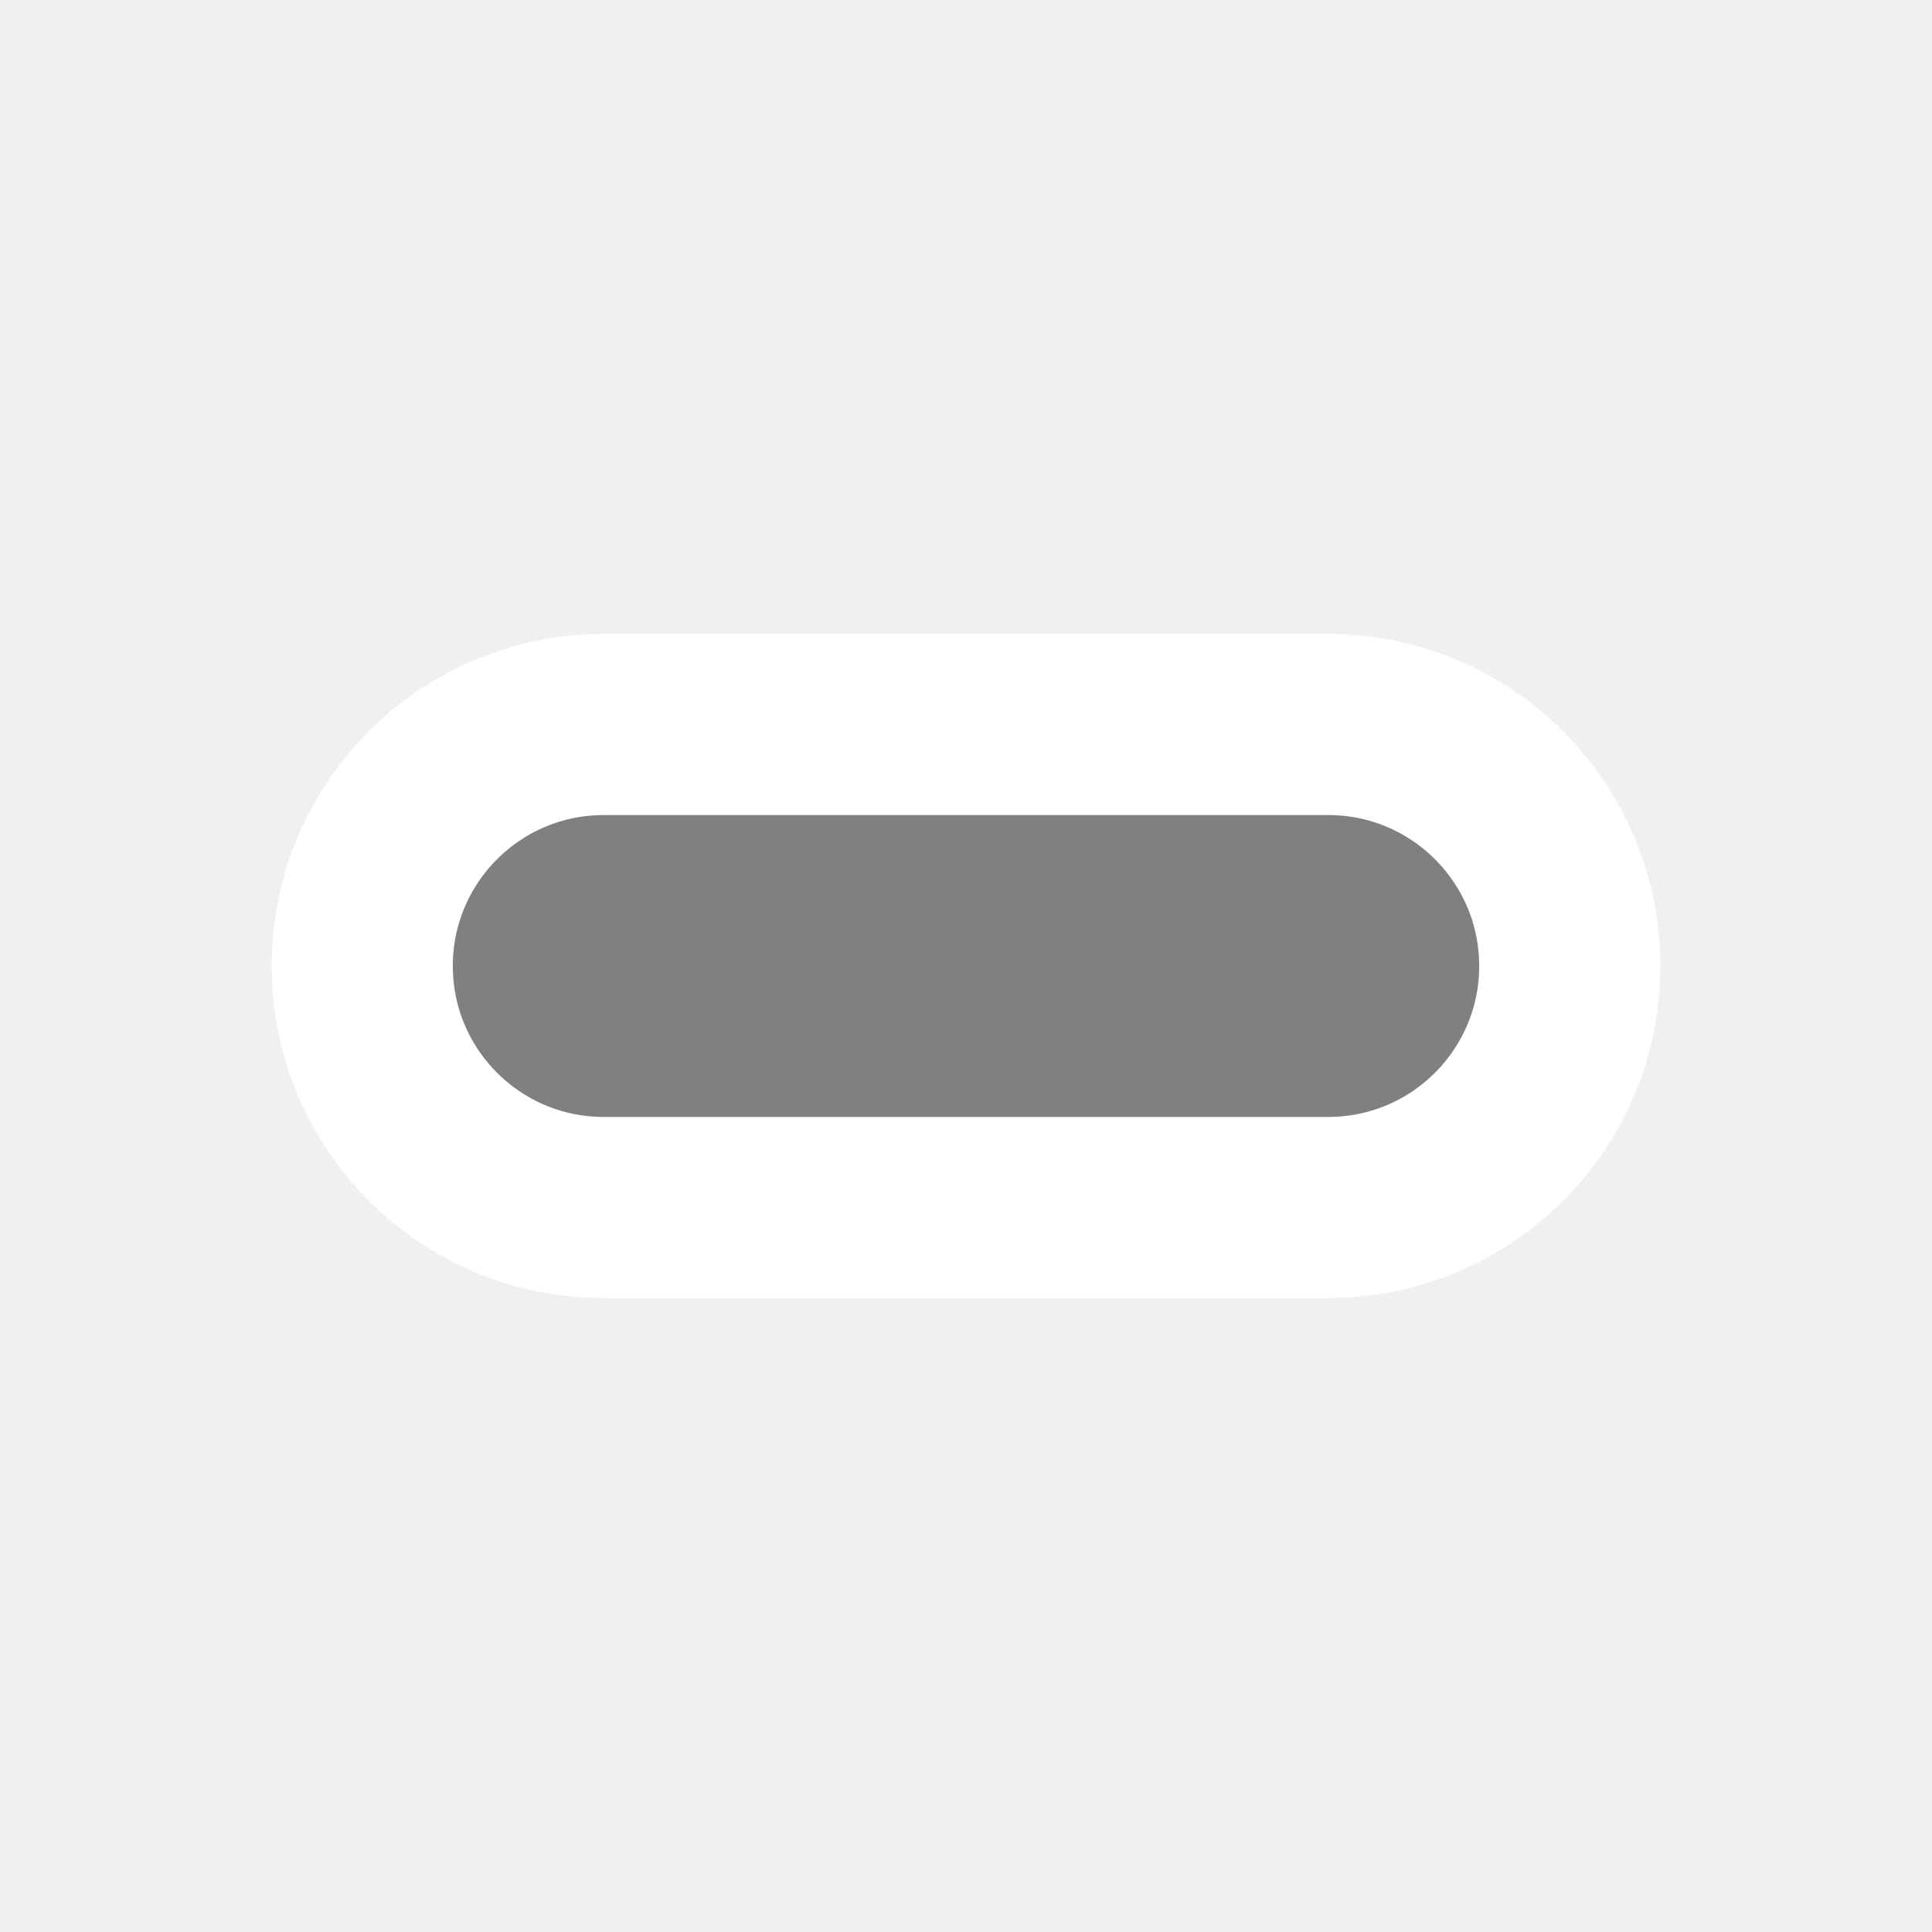
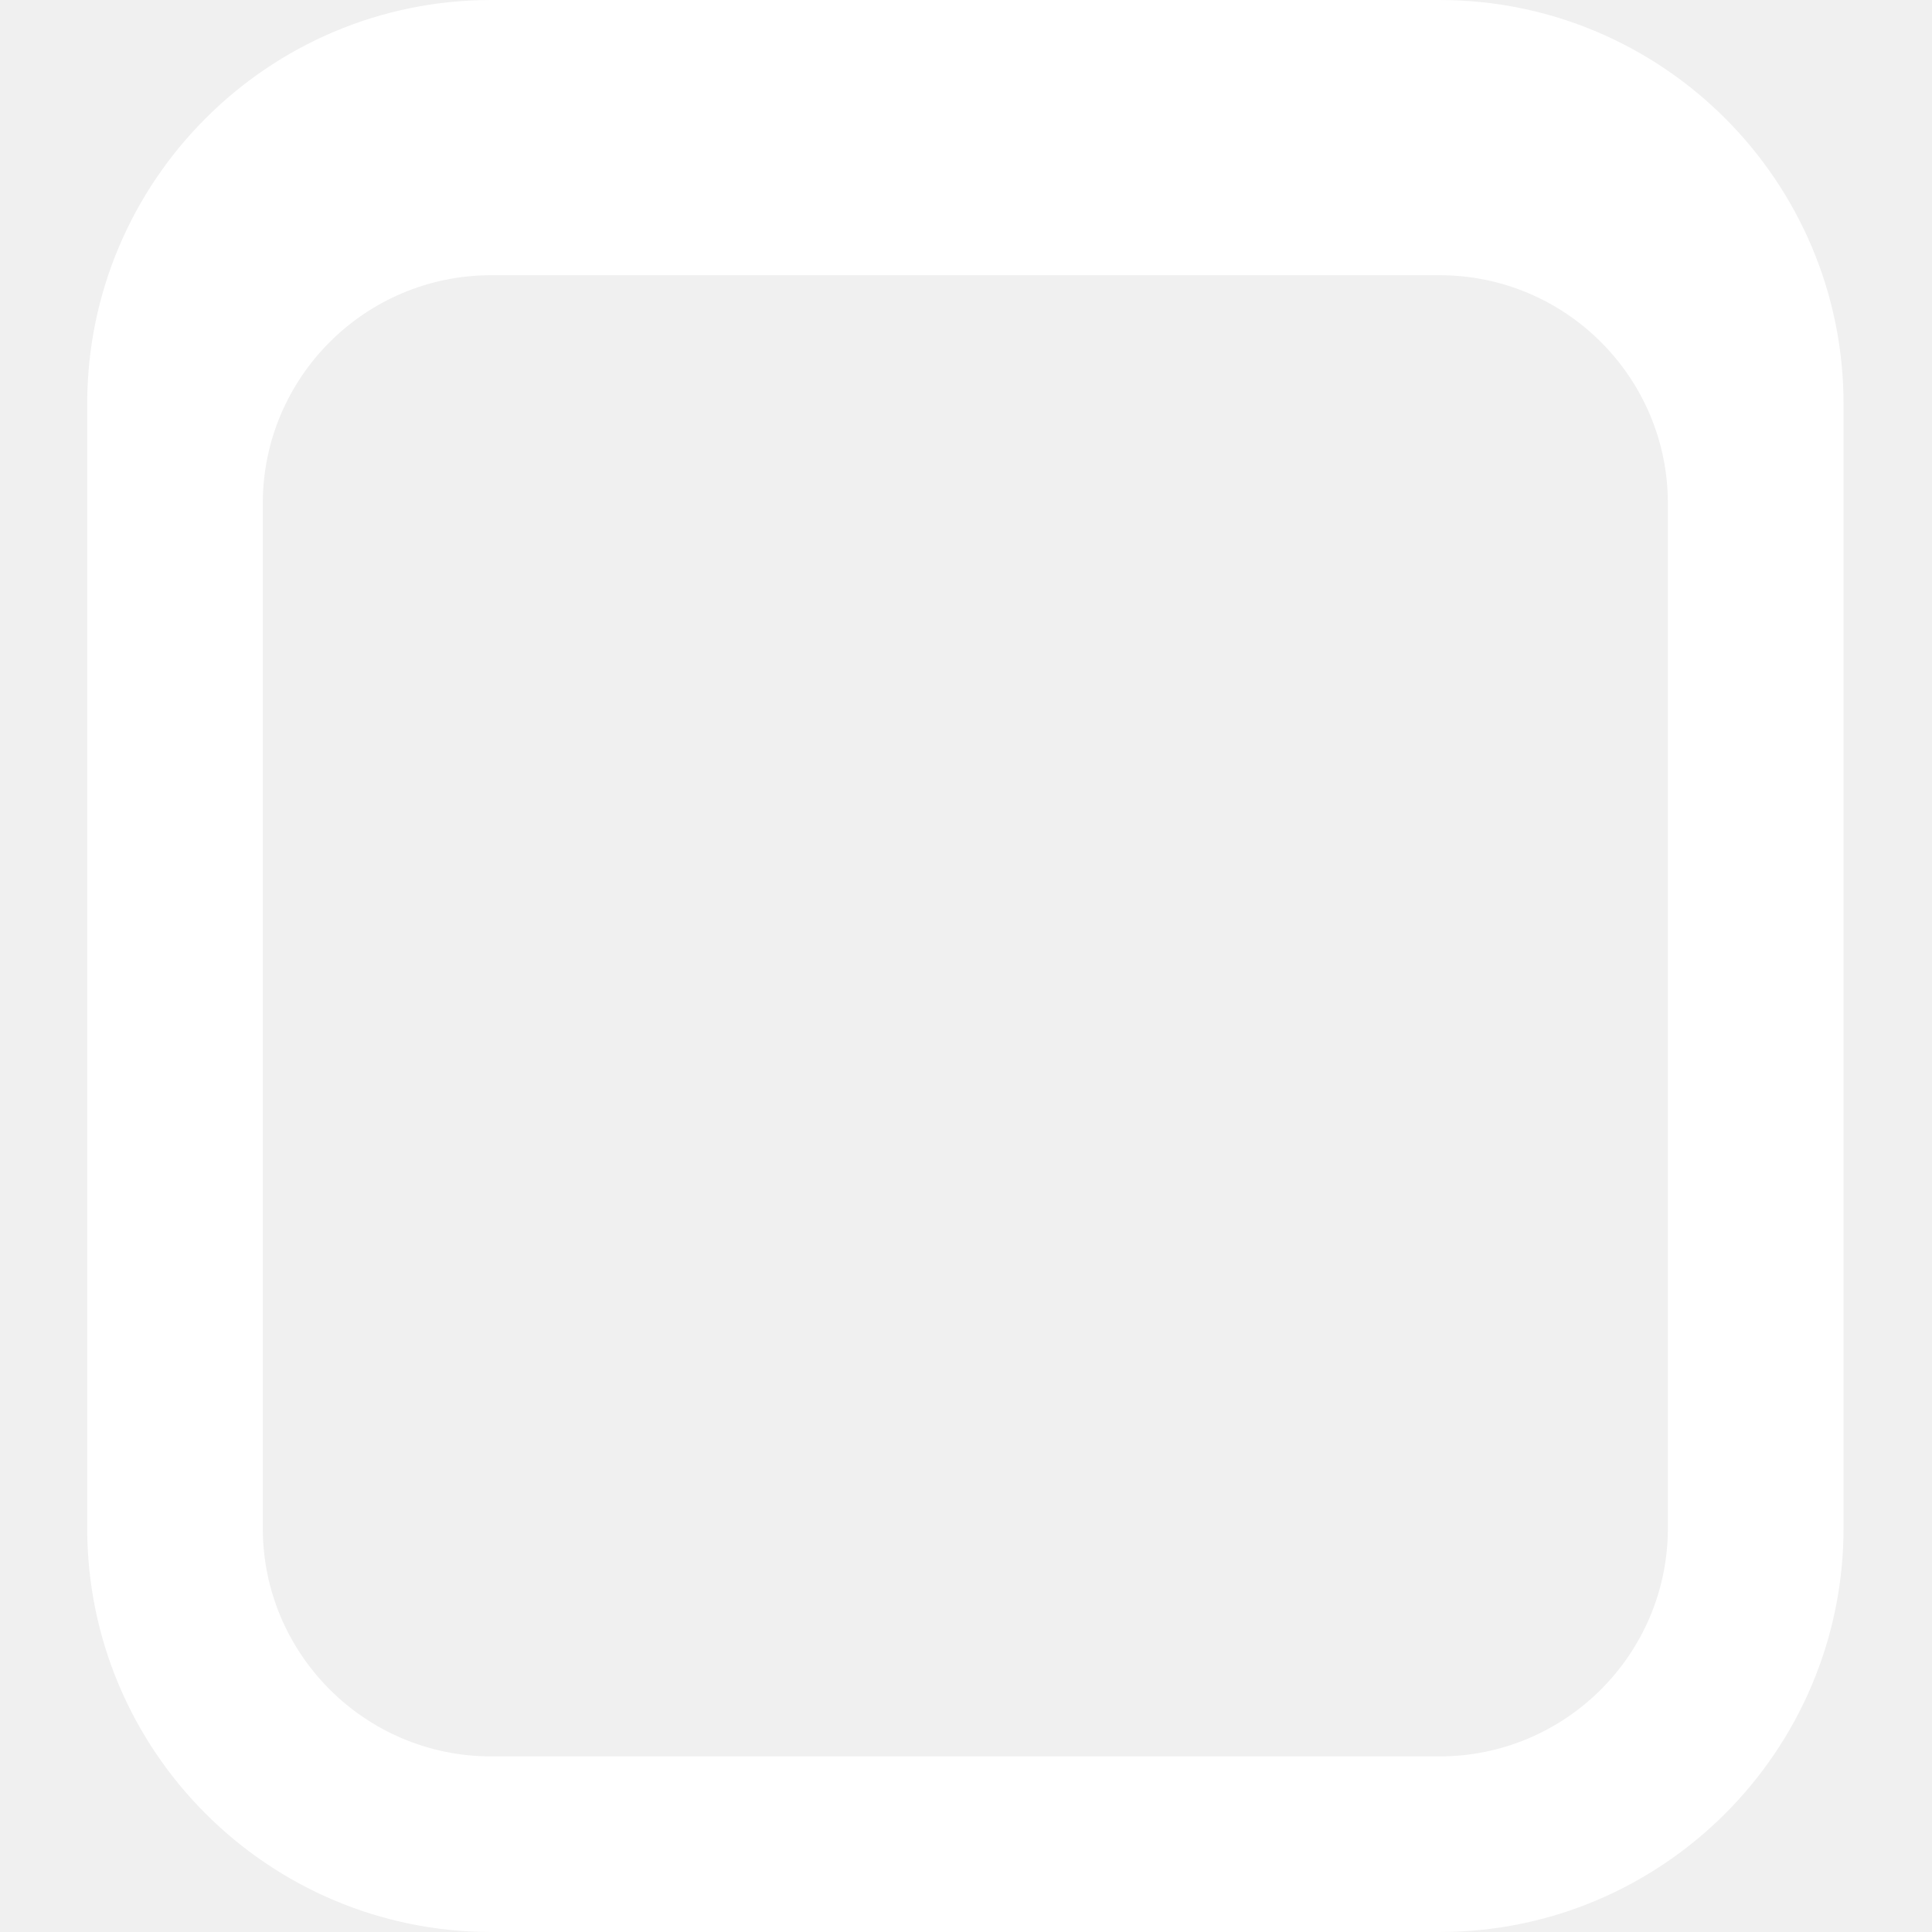
<svg xmlns="http://www.w3.org/2000/svg" height="1600" viewBox="0 0 1600 1600" width="1600" version="1.1" id="svg1">
  <defs id="defs1" />
-   <rect style="mix-blend-mode:normal;fill:#808080;fill-opacity:1;stroke:#ffffff;stroke-width:150;stroke-linecap:round;stroke-linejoin:bevel;stroke-dasharray:none;paint-order:normal" id="rect2" width="1000" height="400" x="300" y="600" ry="200" />
+   <path d="M 72.223,1265.489 V 334.511 C 72.223,149.911 222.094,0 406.776,0 h 785.412 c 184.682,0 334.553,149.911 334.553,334.511 V 1265.489 C 1526.741,1450.089 1376.87,1600 1192.188,1600 H 406.776 C 222.094,1600 72.223,1450.089 72.223,1265.489 Z m 1309.044,0 V 416.998 c 0,-104.392 -84.719,-189.078 -189.079,-189.078 H 406.776 c -104.433,0 -189.153,84.686 -189.153,189.078 v 848.492 c 0,104.31 84.719,189.078 189.153,189.078 h 785.412 c 104.36,0 189.079,-84.767 189.079,-189.078 z" style="fill:#ffffff;stroke-width:77.251" id="path1" />
</svg>
